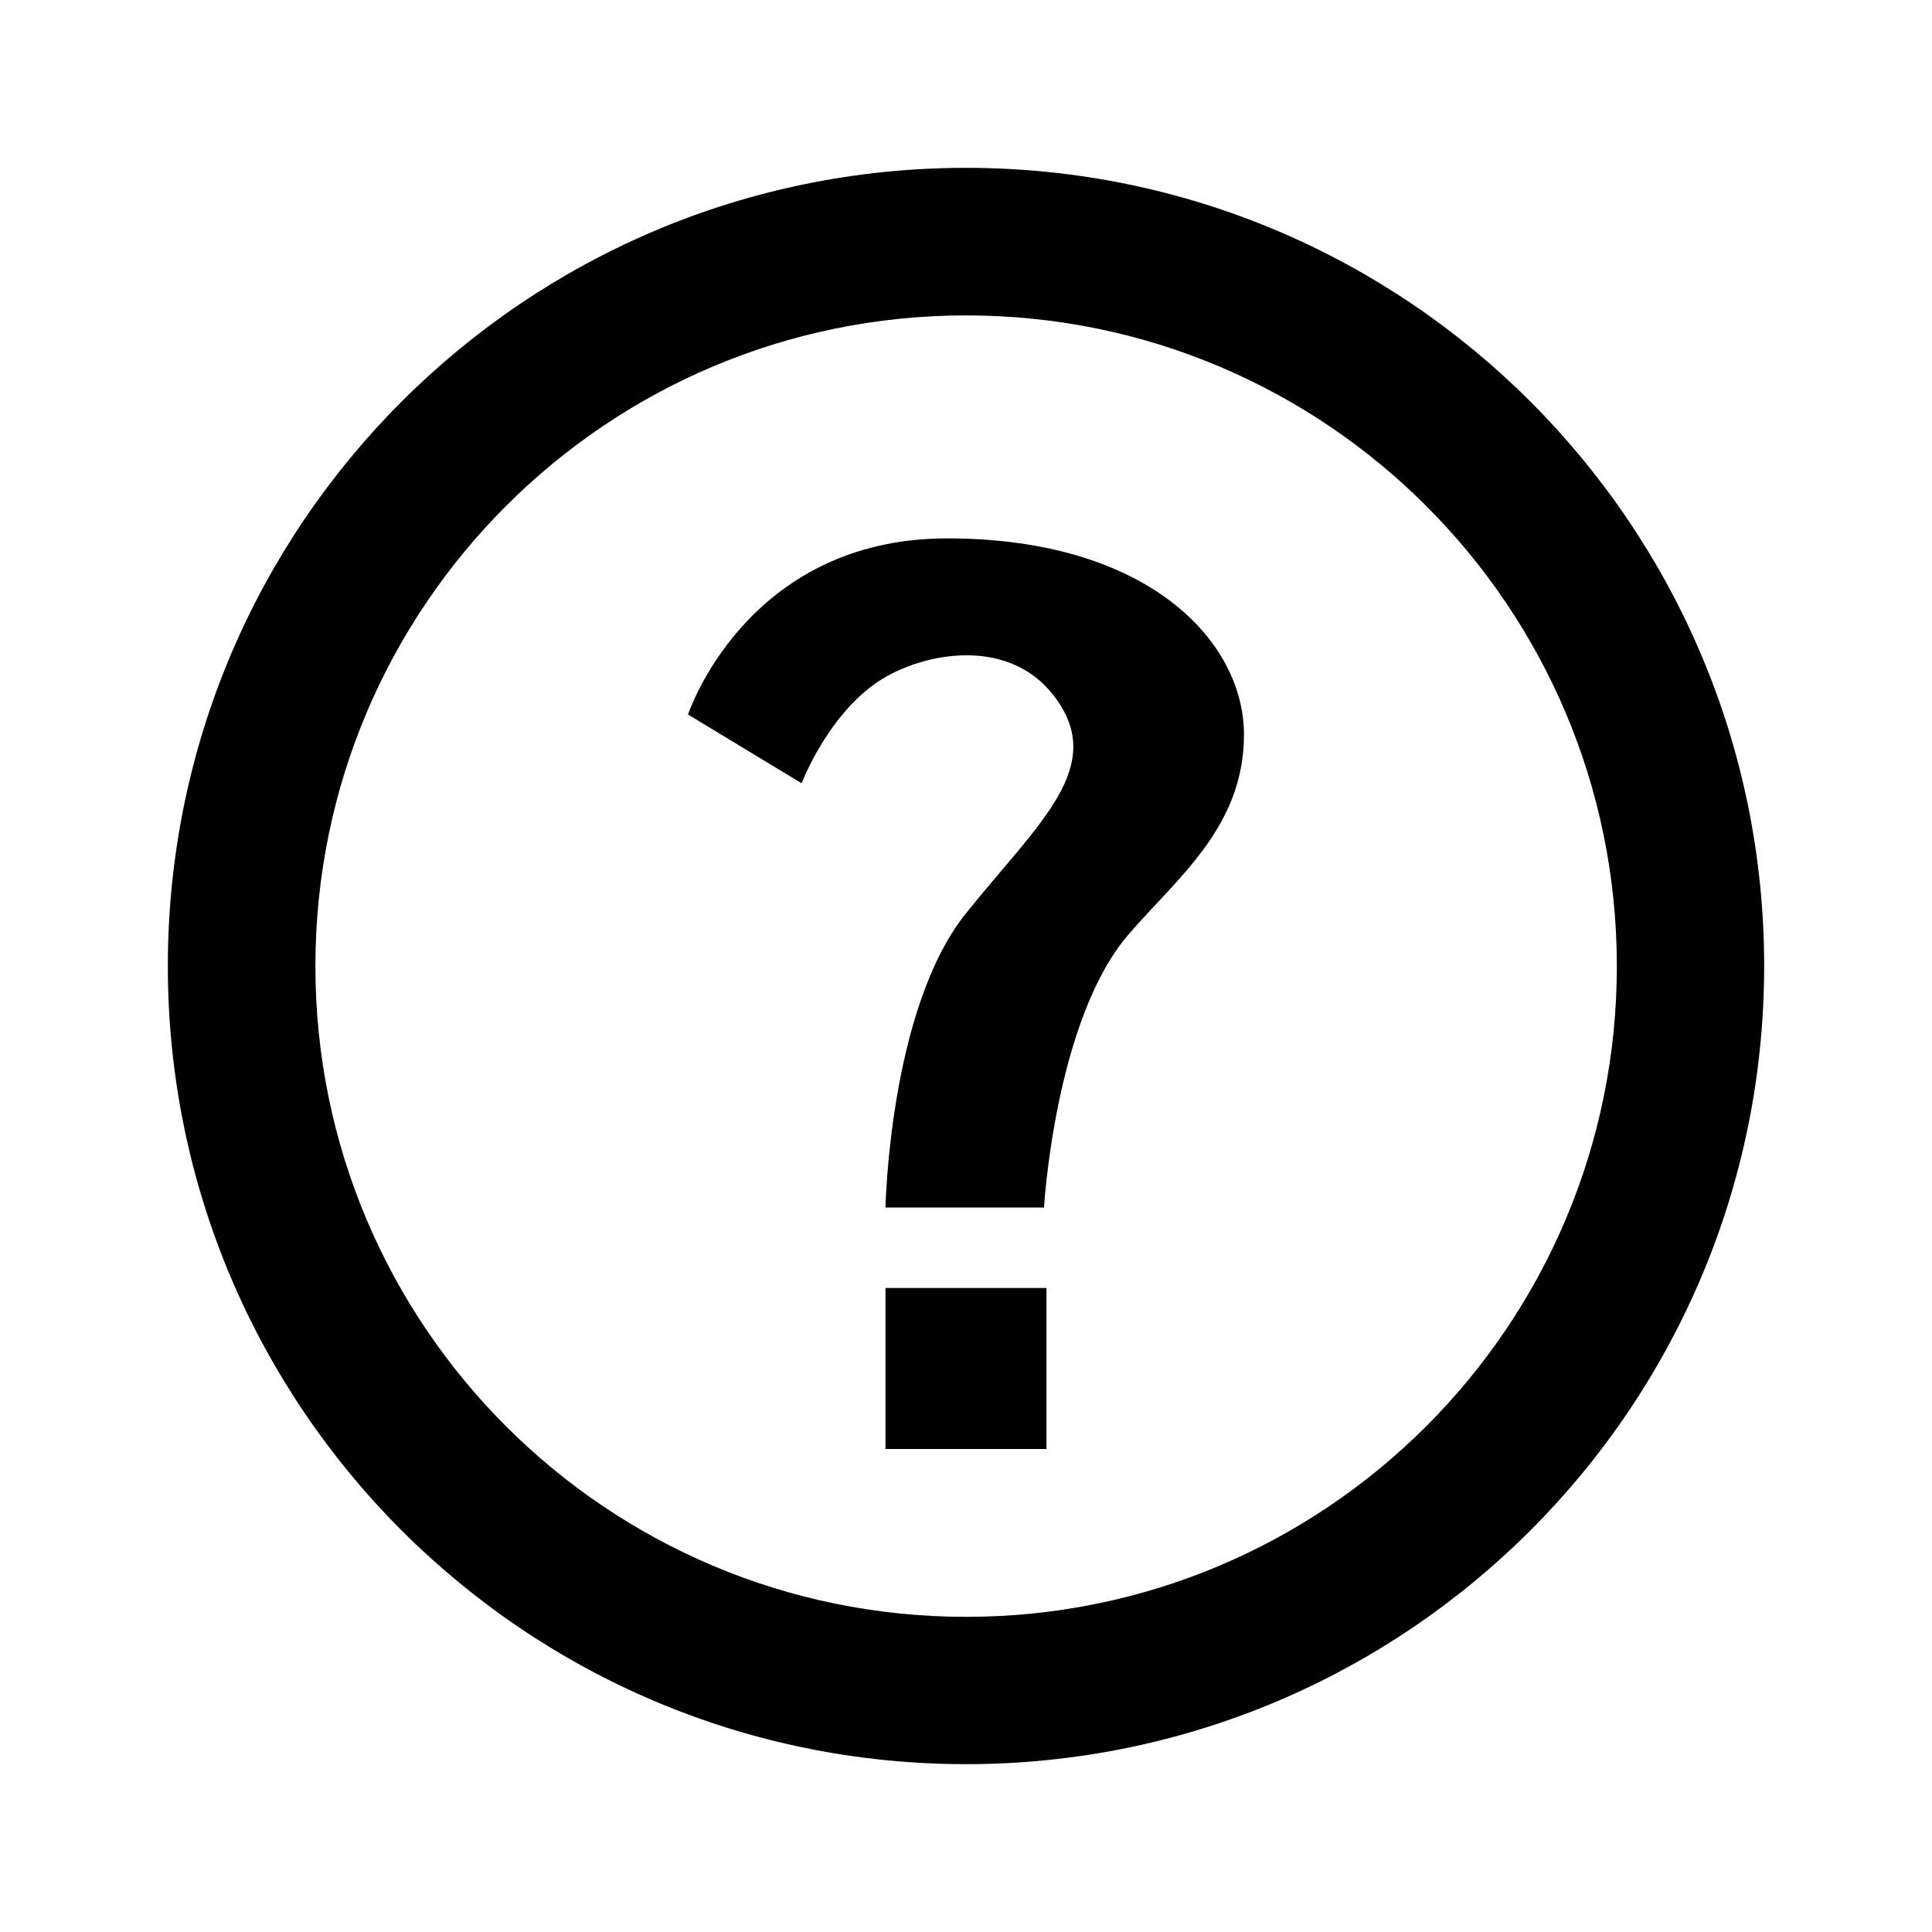
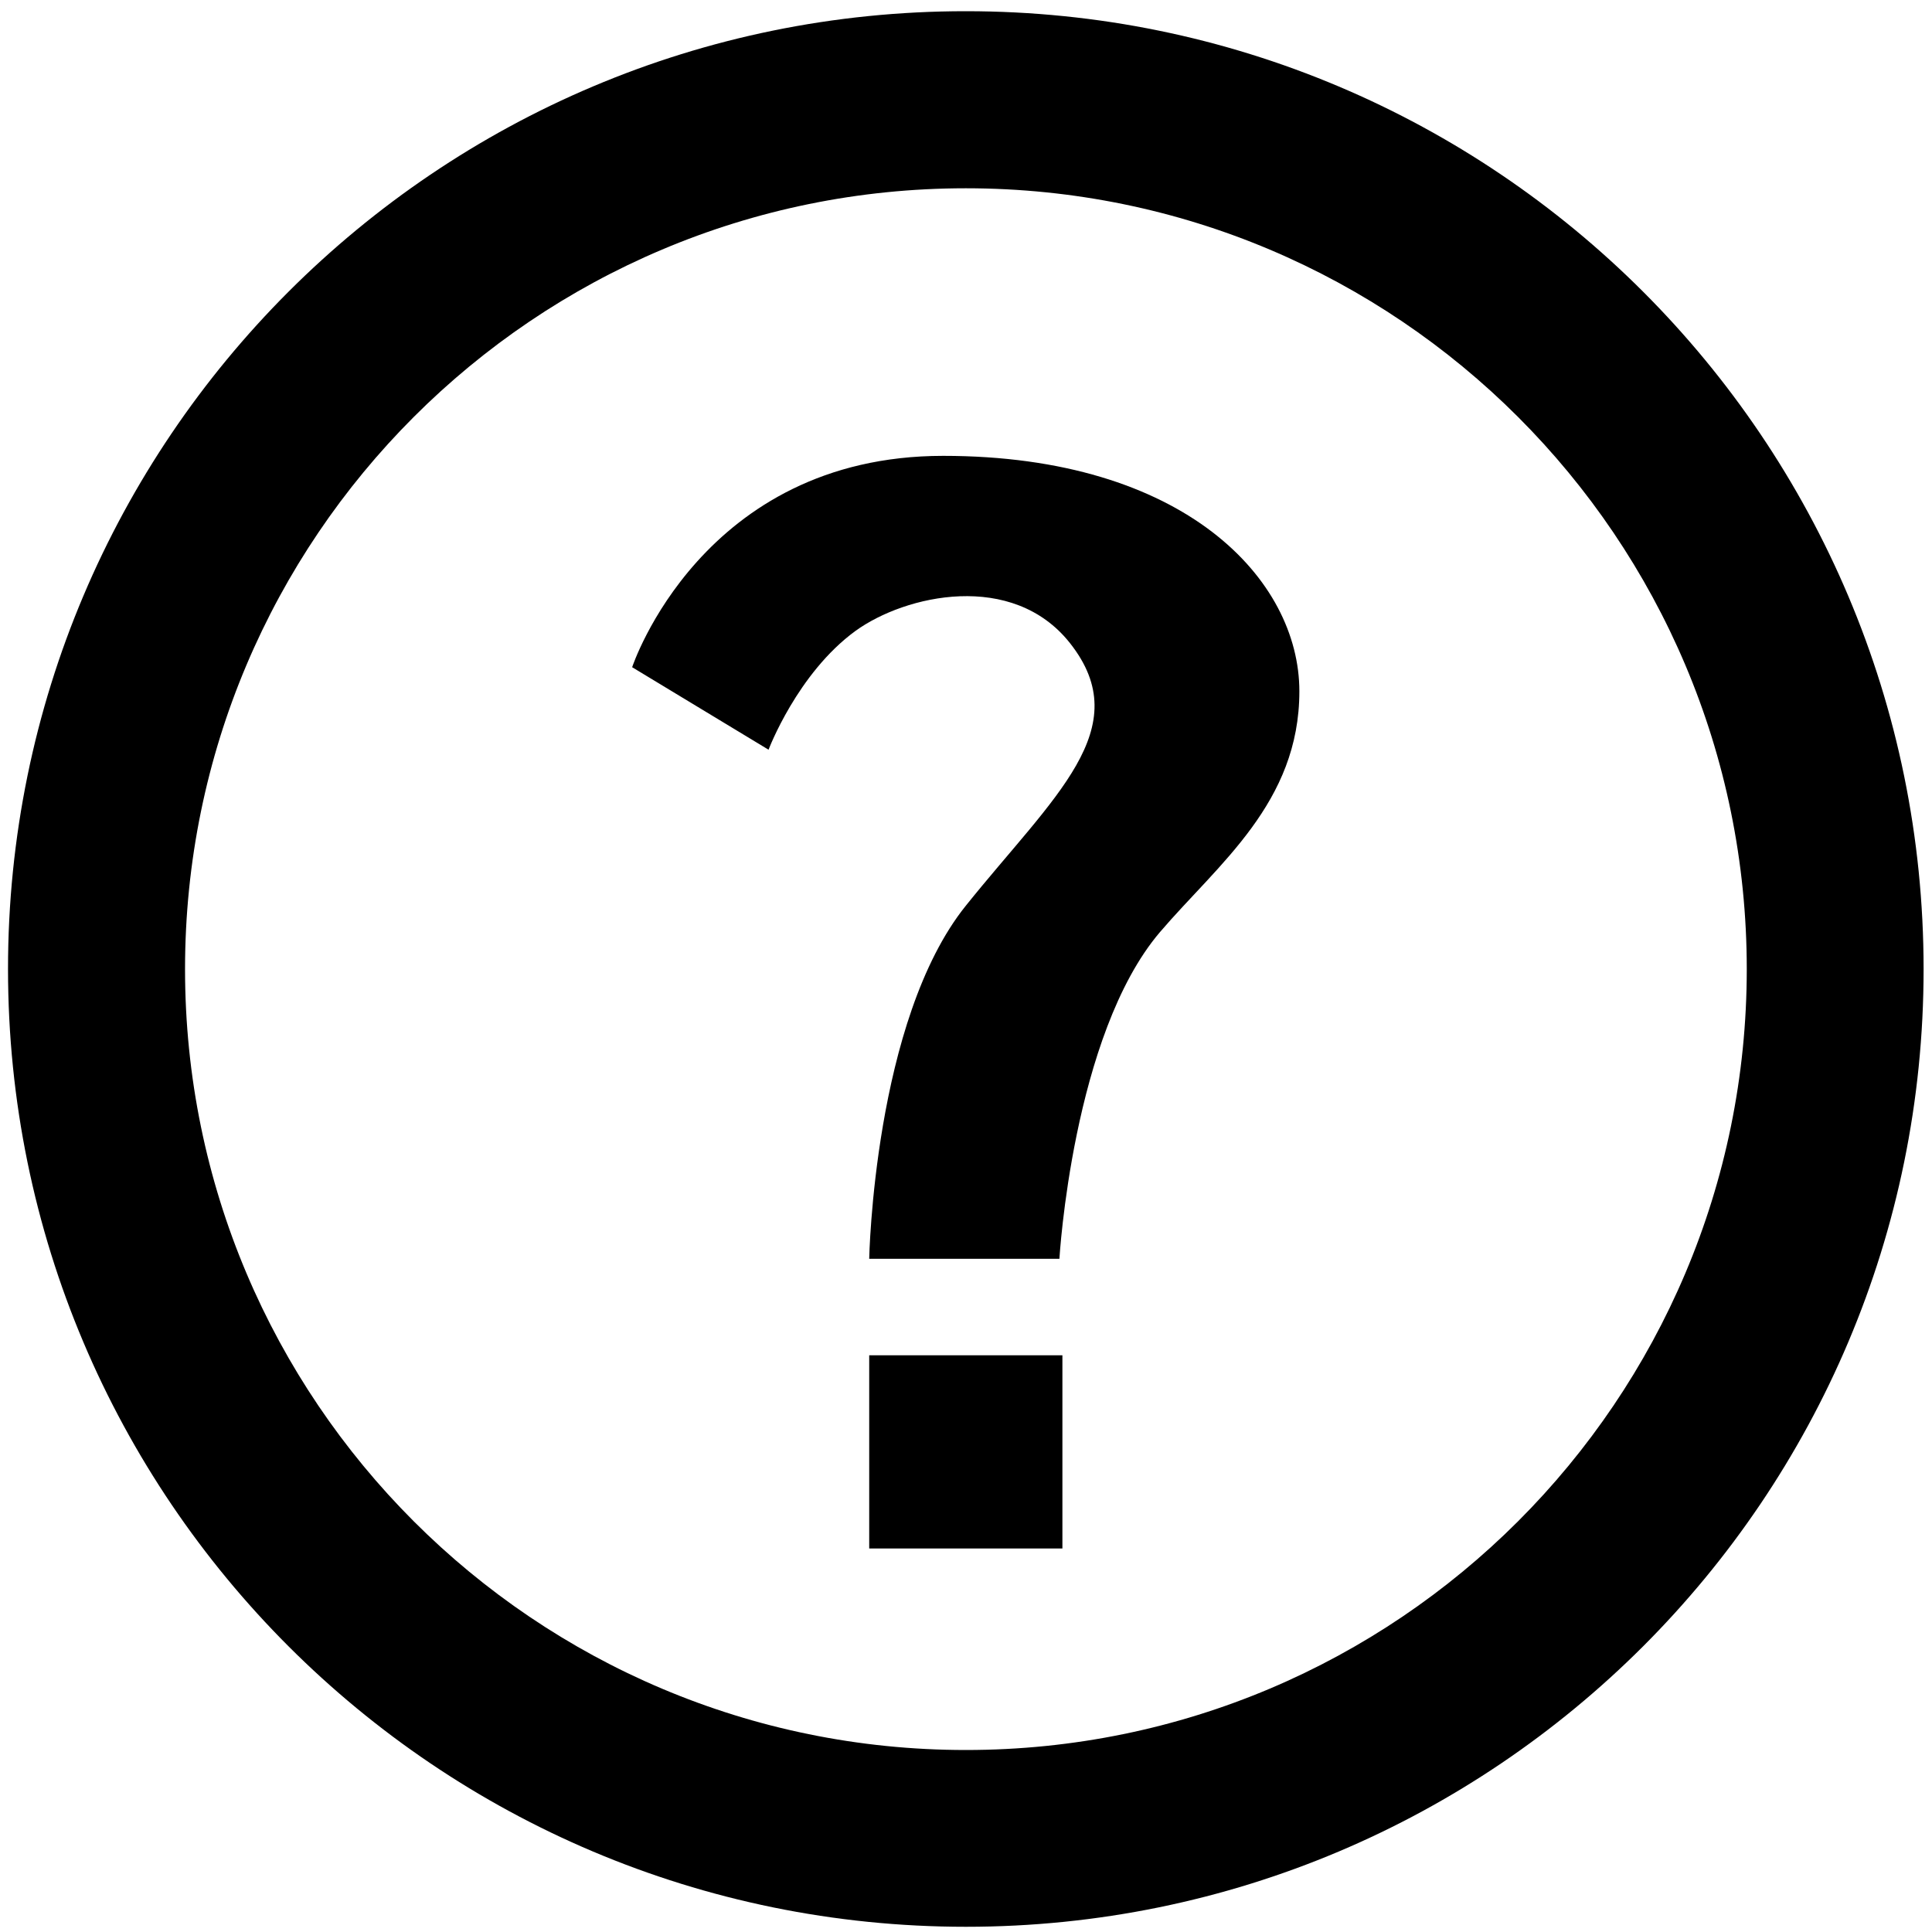
- <svg xmlns="http://www.w3.org/2000/svg" width="24" height="24" viewBox="0 0 24 24">
-   <g id="help">
-     <path id="circle" d="M12.001 2.085c-5.478 0-9.916 4.438-9.916 9.916 0 5.476 4.438 9.914 9.916 9.914 5.476 0 9.914-4.438 9.914-9.914 0-5.478-4.438-9.916-9.914-9.916zm.001 18c-4.465 0-8.084-3.619-8.084-8.083 0-4.465 3.619-8.084 8.084-8.084 4.464 0 8.083 3.619 8.083 8.084 0 4.464-3.619 8.083-8.083 8.083z" />
-     <g id="question-mark">
-       <path id="top" d="M11.766 6.688c-2.5 0-3.219 2.188-3.219 2.188l1.411.854s.298-.791.901-1.229c.516-.375 1.625-.625 2.219.125.701.885-.17 1.587-1.078 2.719-.953 1.186-1 3.655-1 3.655h1.969s.135-2.318 1.041-3.381c.603-.707 1.443-1.338 1.443-2.494s-1.187-2.437-3.687-2.437z" />
-       <path id="bottom" d="M11 16h2v2h-2z" />
-     </g>
-   </g>
+ <svg xmlns="http://www.w3.org/2000/svg" height="20" width="20" viewBox="0 0 20 20">
+   <path d="M9.999.116a9.914 9.914 0 0 0-9.916 9.916c0 5.476 4.438 9.914 9.916 9.914a9.913 9.913 0 0 0 9.914-9.914c0-5.478-4.438-9.916-9.914-9.916zm0 18a8.083 8.083 0 1 1 0-16.167 8.083 8.083 0 0 1 0 16.167z" />
+   <path d="M9.764 4.719c-2.5 0-3.22 2.188-3.22 2.188l1.412.854s.298-.791.9-1.23c.517-.374 1.626-.624 2.22.126.7.885-.17 1.587-1.078 2.719-.953 1.186-1 3.655-1 3.655h1.969s.135-2.318 1.04-3.381c.604-.707 1.444-1.338 1.444-2.494 0-1.156-1.187-2.437-3.687-2.437zM8.998 14.03h2v2h-2z" />
</svg>
